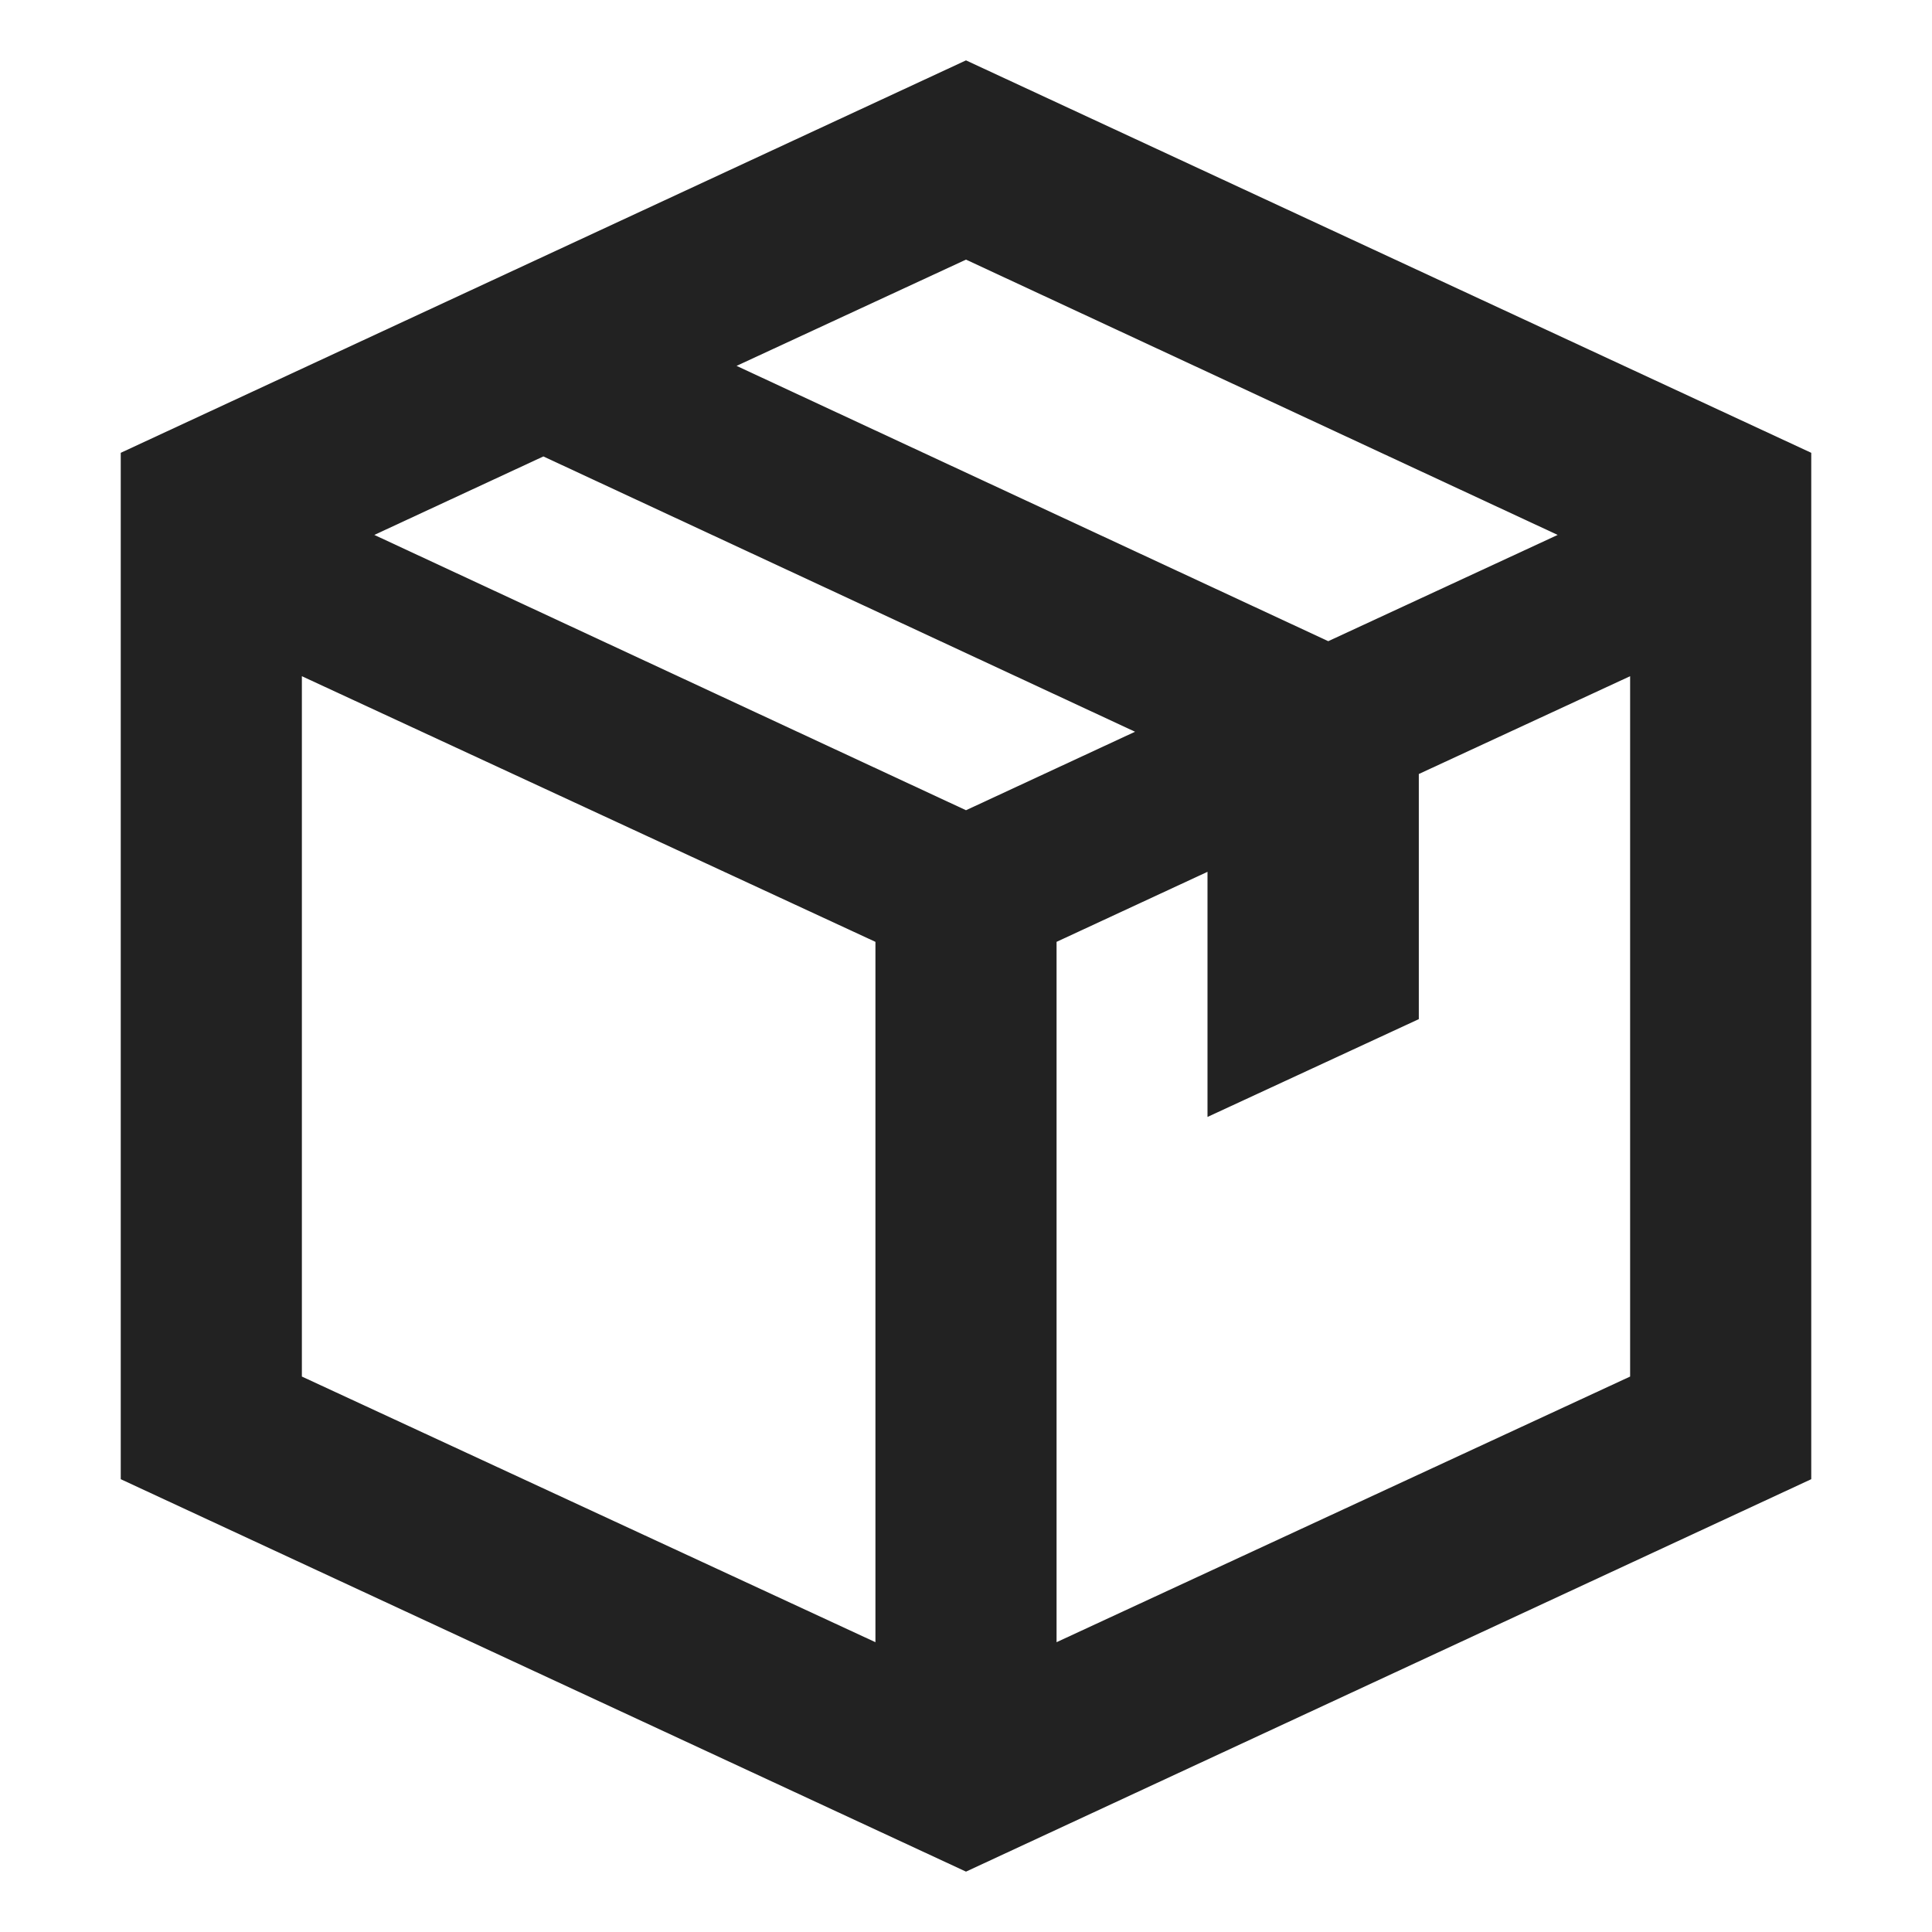
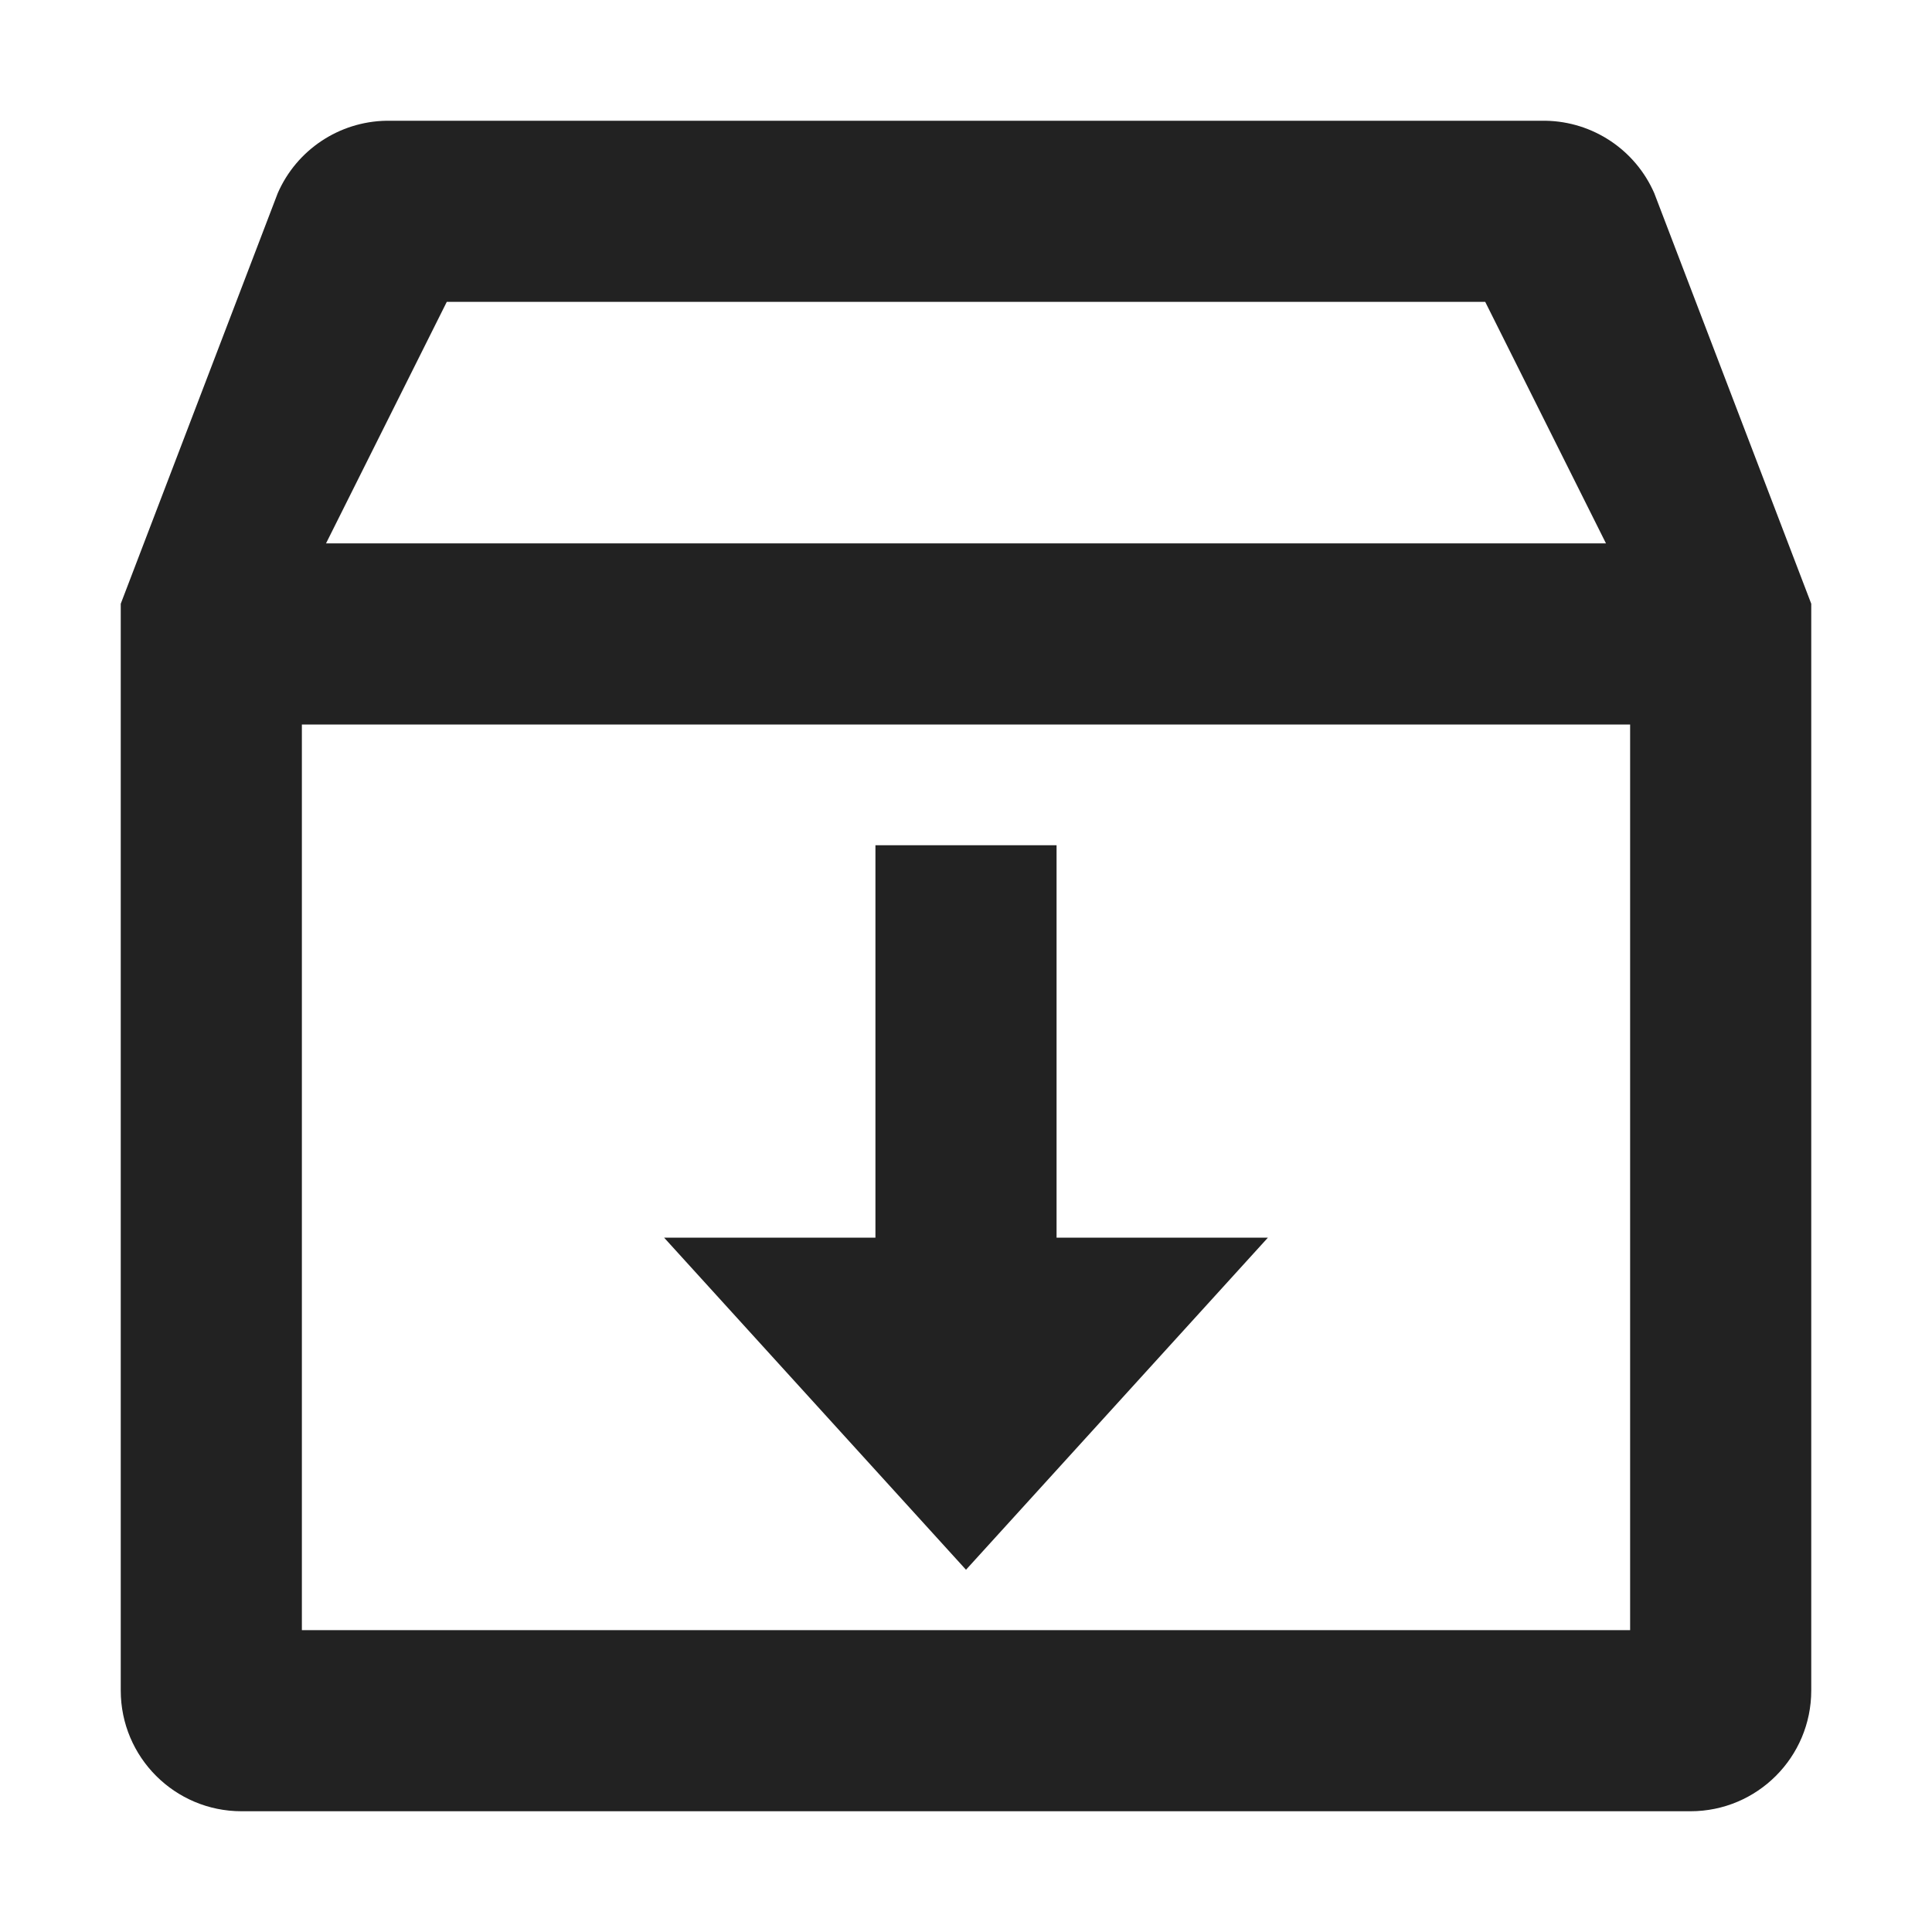
<svg xmlns="http://www.w3.org/2000/svg" width="16" height="16" viewBox="0 0 16 16">
-   <path fill="#222222" d="M8 0.5 1 3.75v8.5L8 15.5l7-3.25v-8.5zm0 1.65 4.9 2.28L11 5.31 6.1 3.03zM4.5 3.78 9.4 6.06 8 6.71 3.1 4.43zM2.5 5.6l4.75 2.2v5.8L2.5 11.4zm11 0v5.8l-4.75 2.2V7.8L10 7.22v2.03l1.75-.81V6.41z" />
+   <path fill="#222222" fill-rule="evenodd" d="M3.2 1h9.6a1 1 0 0 1 .9.6L15 5v9a1 1 0 0 1-1 1H2a1 1 0 0 1-1-1V5l1.3-3.4a1 1 0 0 1 .9-.6zm.5 1.5L2.7 4.5h10.6l-1-2zM2.5 6v7.5h11V6zm4.75 1h1.5v3.25h1.75L8 13l-2.5-2.75h1.75z" />
</svg>
